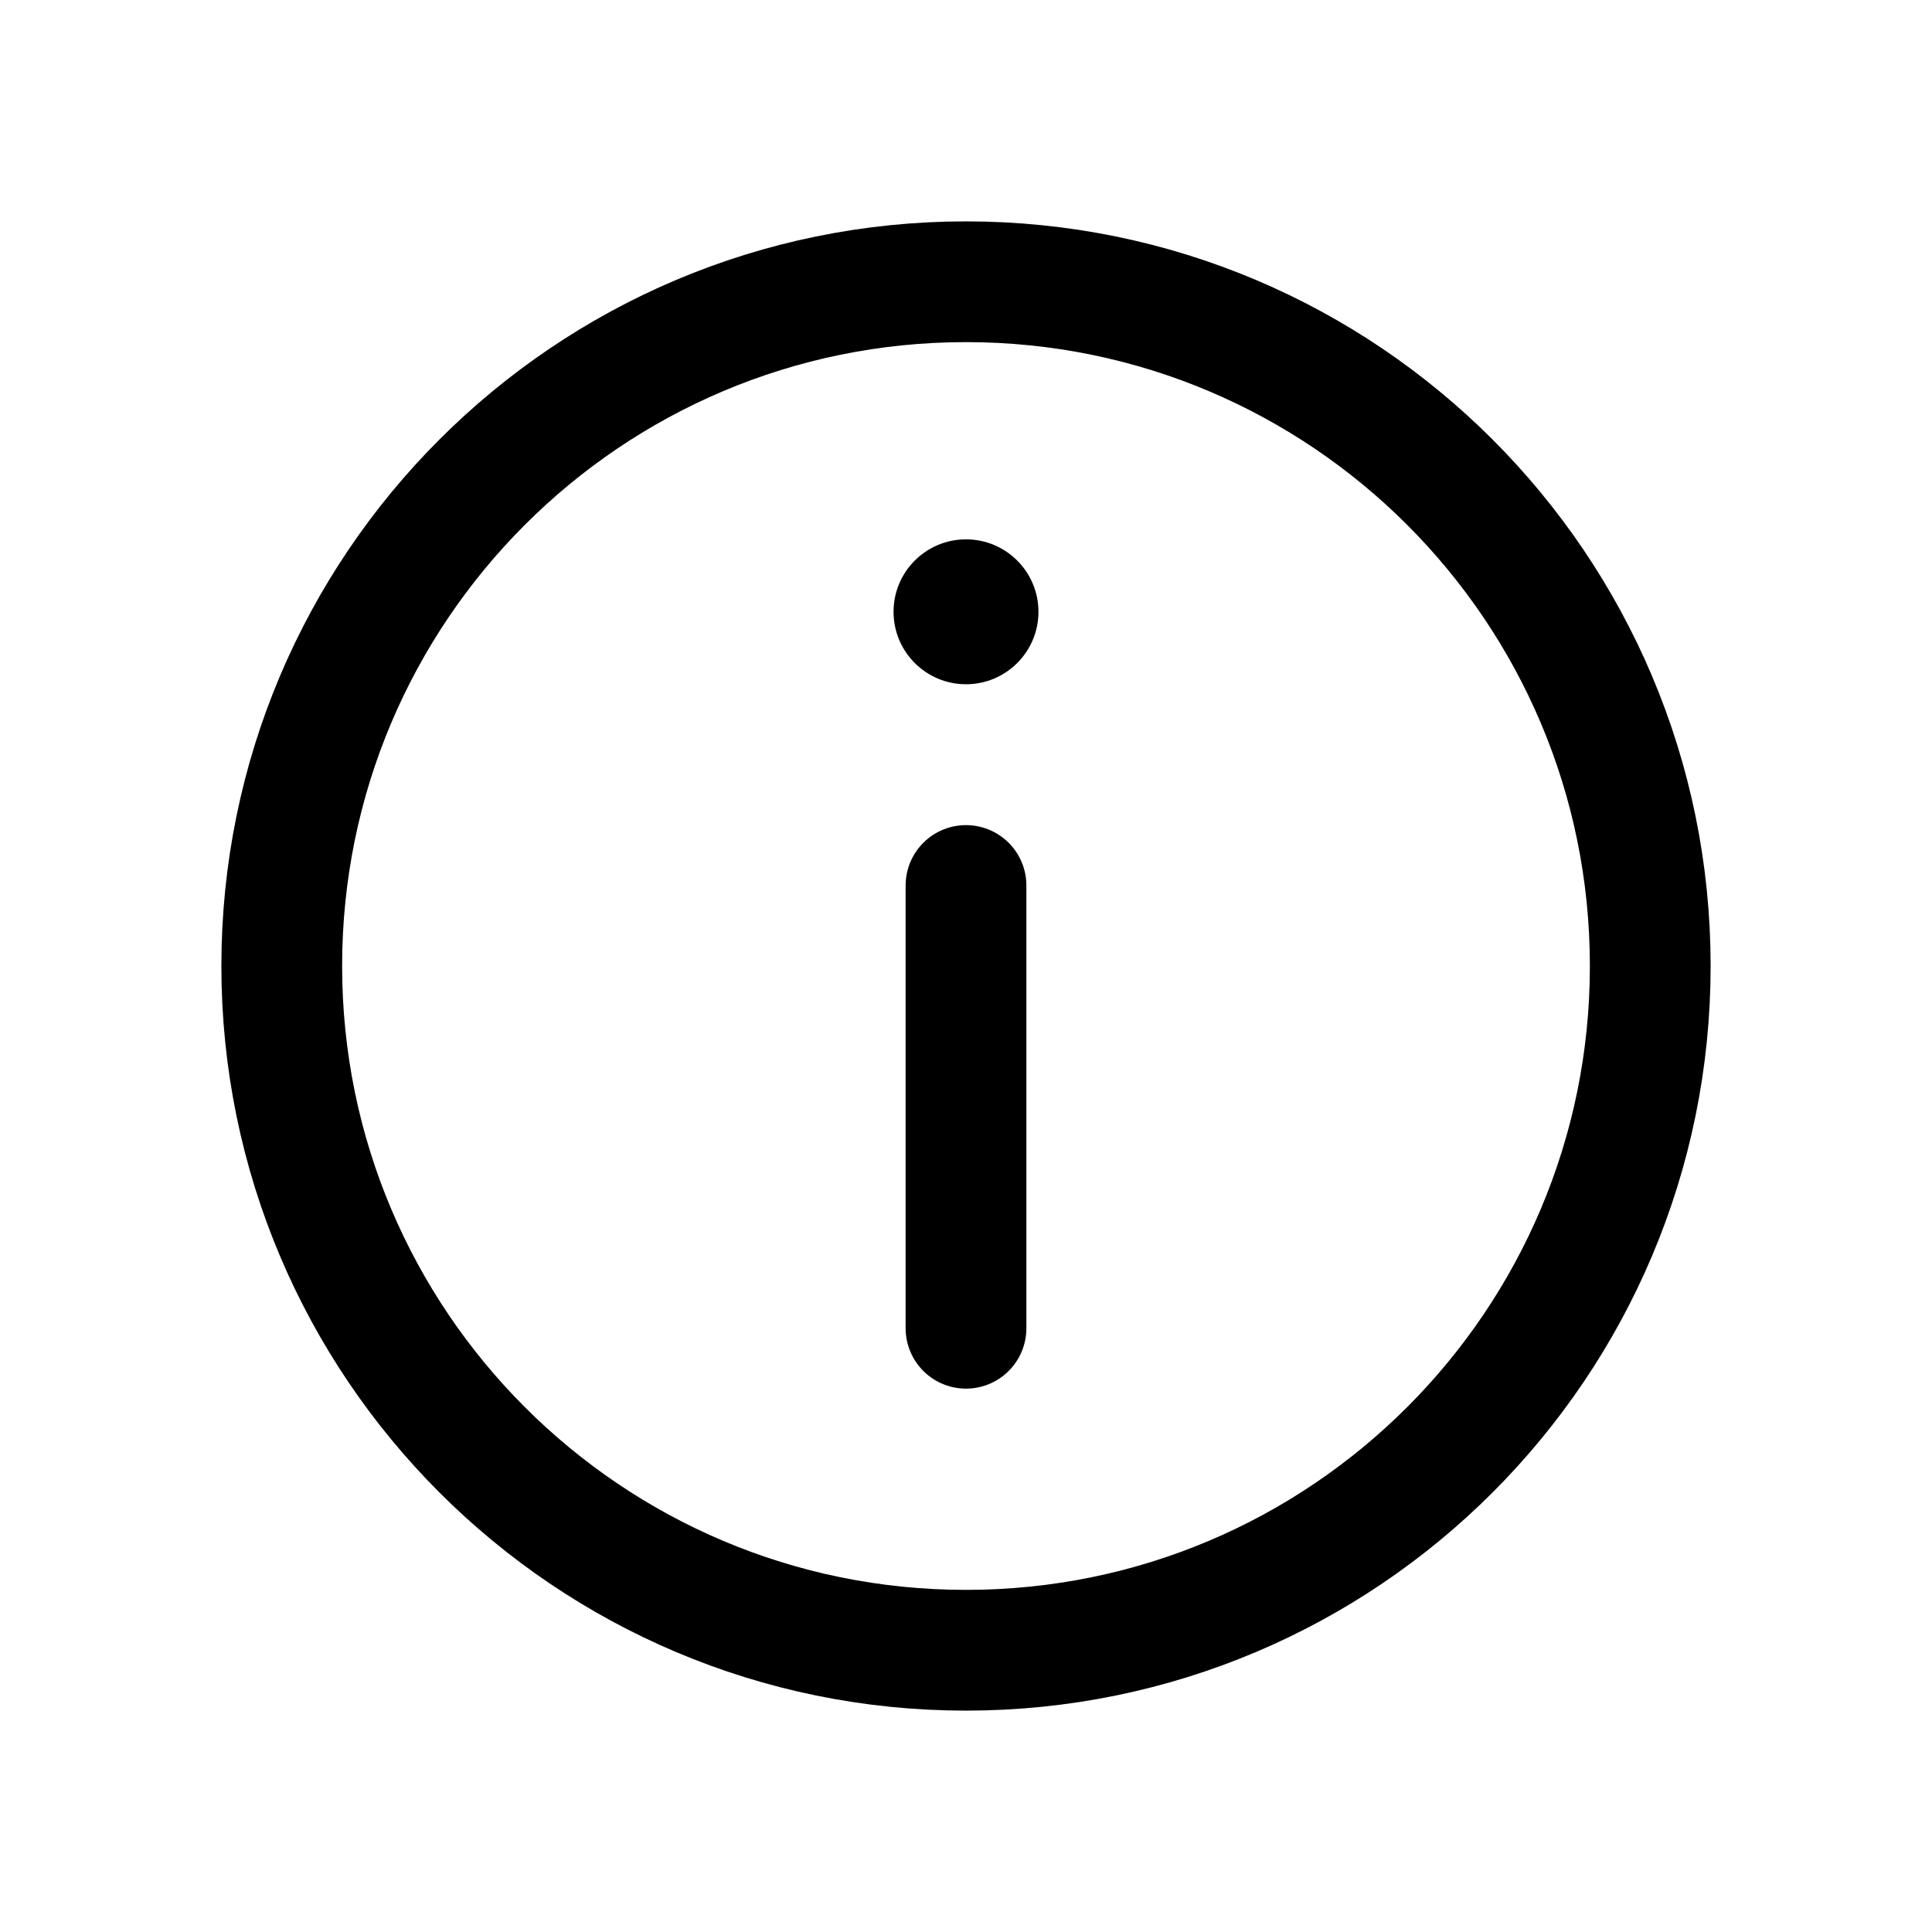
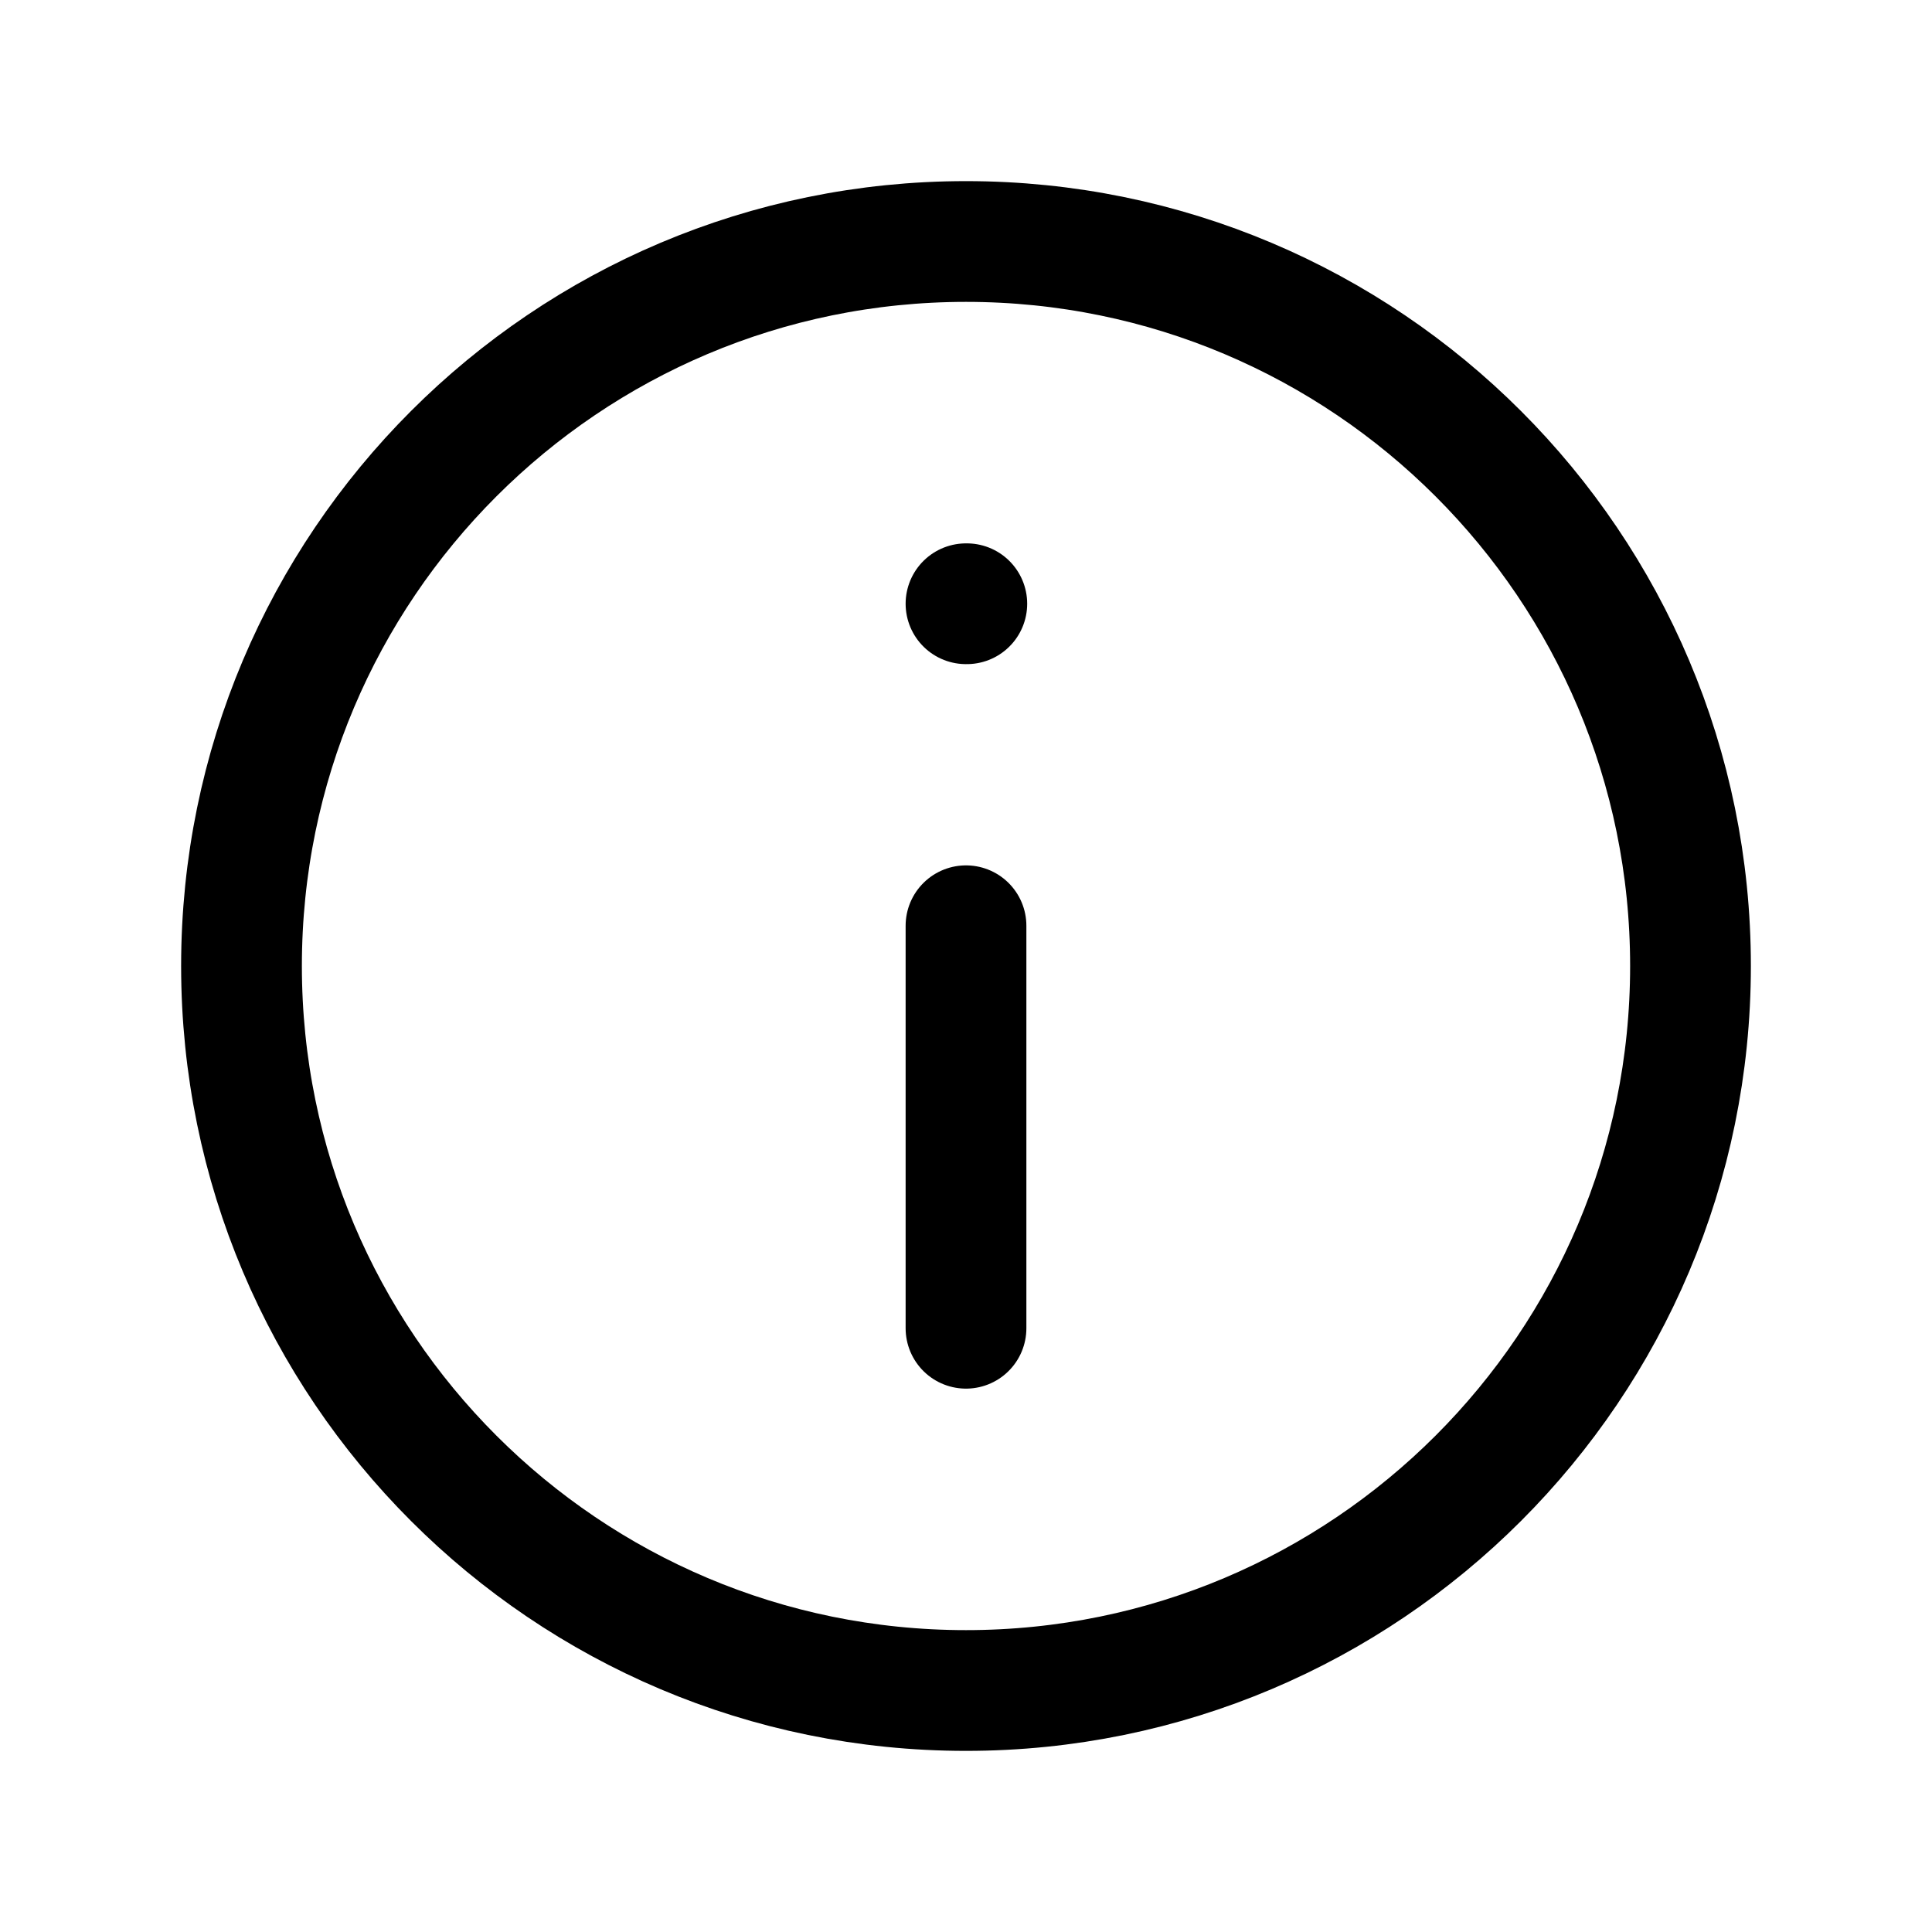
- <svg xmlns="http://www.w3.org/2000/svg" viewBox="0 0 24 24" width="24" height="24">
-   <g fill="none" stroke="currentColor" stroke-width="1.5" stroke-linecap="round" stroke-linejoin="round">
-     <circle cx="12" cy="12" r="8.5" />
-     <path d="M12 11v5.5" />
-     <circle cx="12" cy="7.6" r="0.9" fill="currentColor" stroke="none" />
-   </g>
+ <svg xmlns="http://www.w3.org/2000/svg" viewBox="0 0 24 24" fill="none" stroke="currentColor" stroke-width="1.5" stroke-linecap="round" stroke-linejoin="round">
+   <circle cx="12" cy="12" r="9" />
+   <path d="M12 11.5v5" />
+   <path d="M12 7.5h.01" />
</svg>
